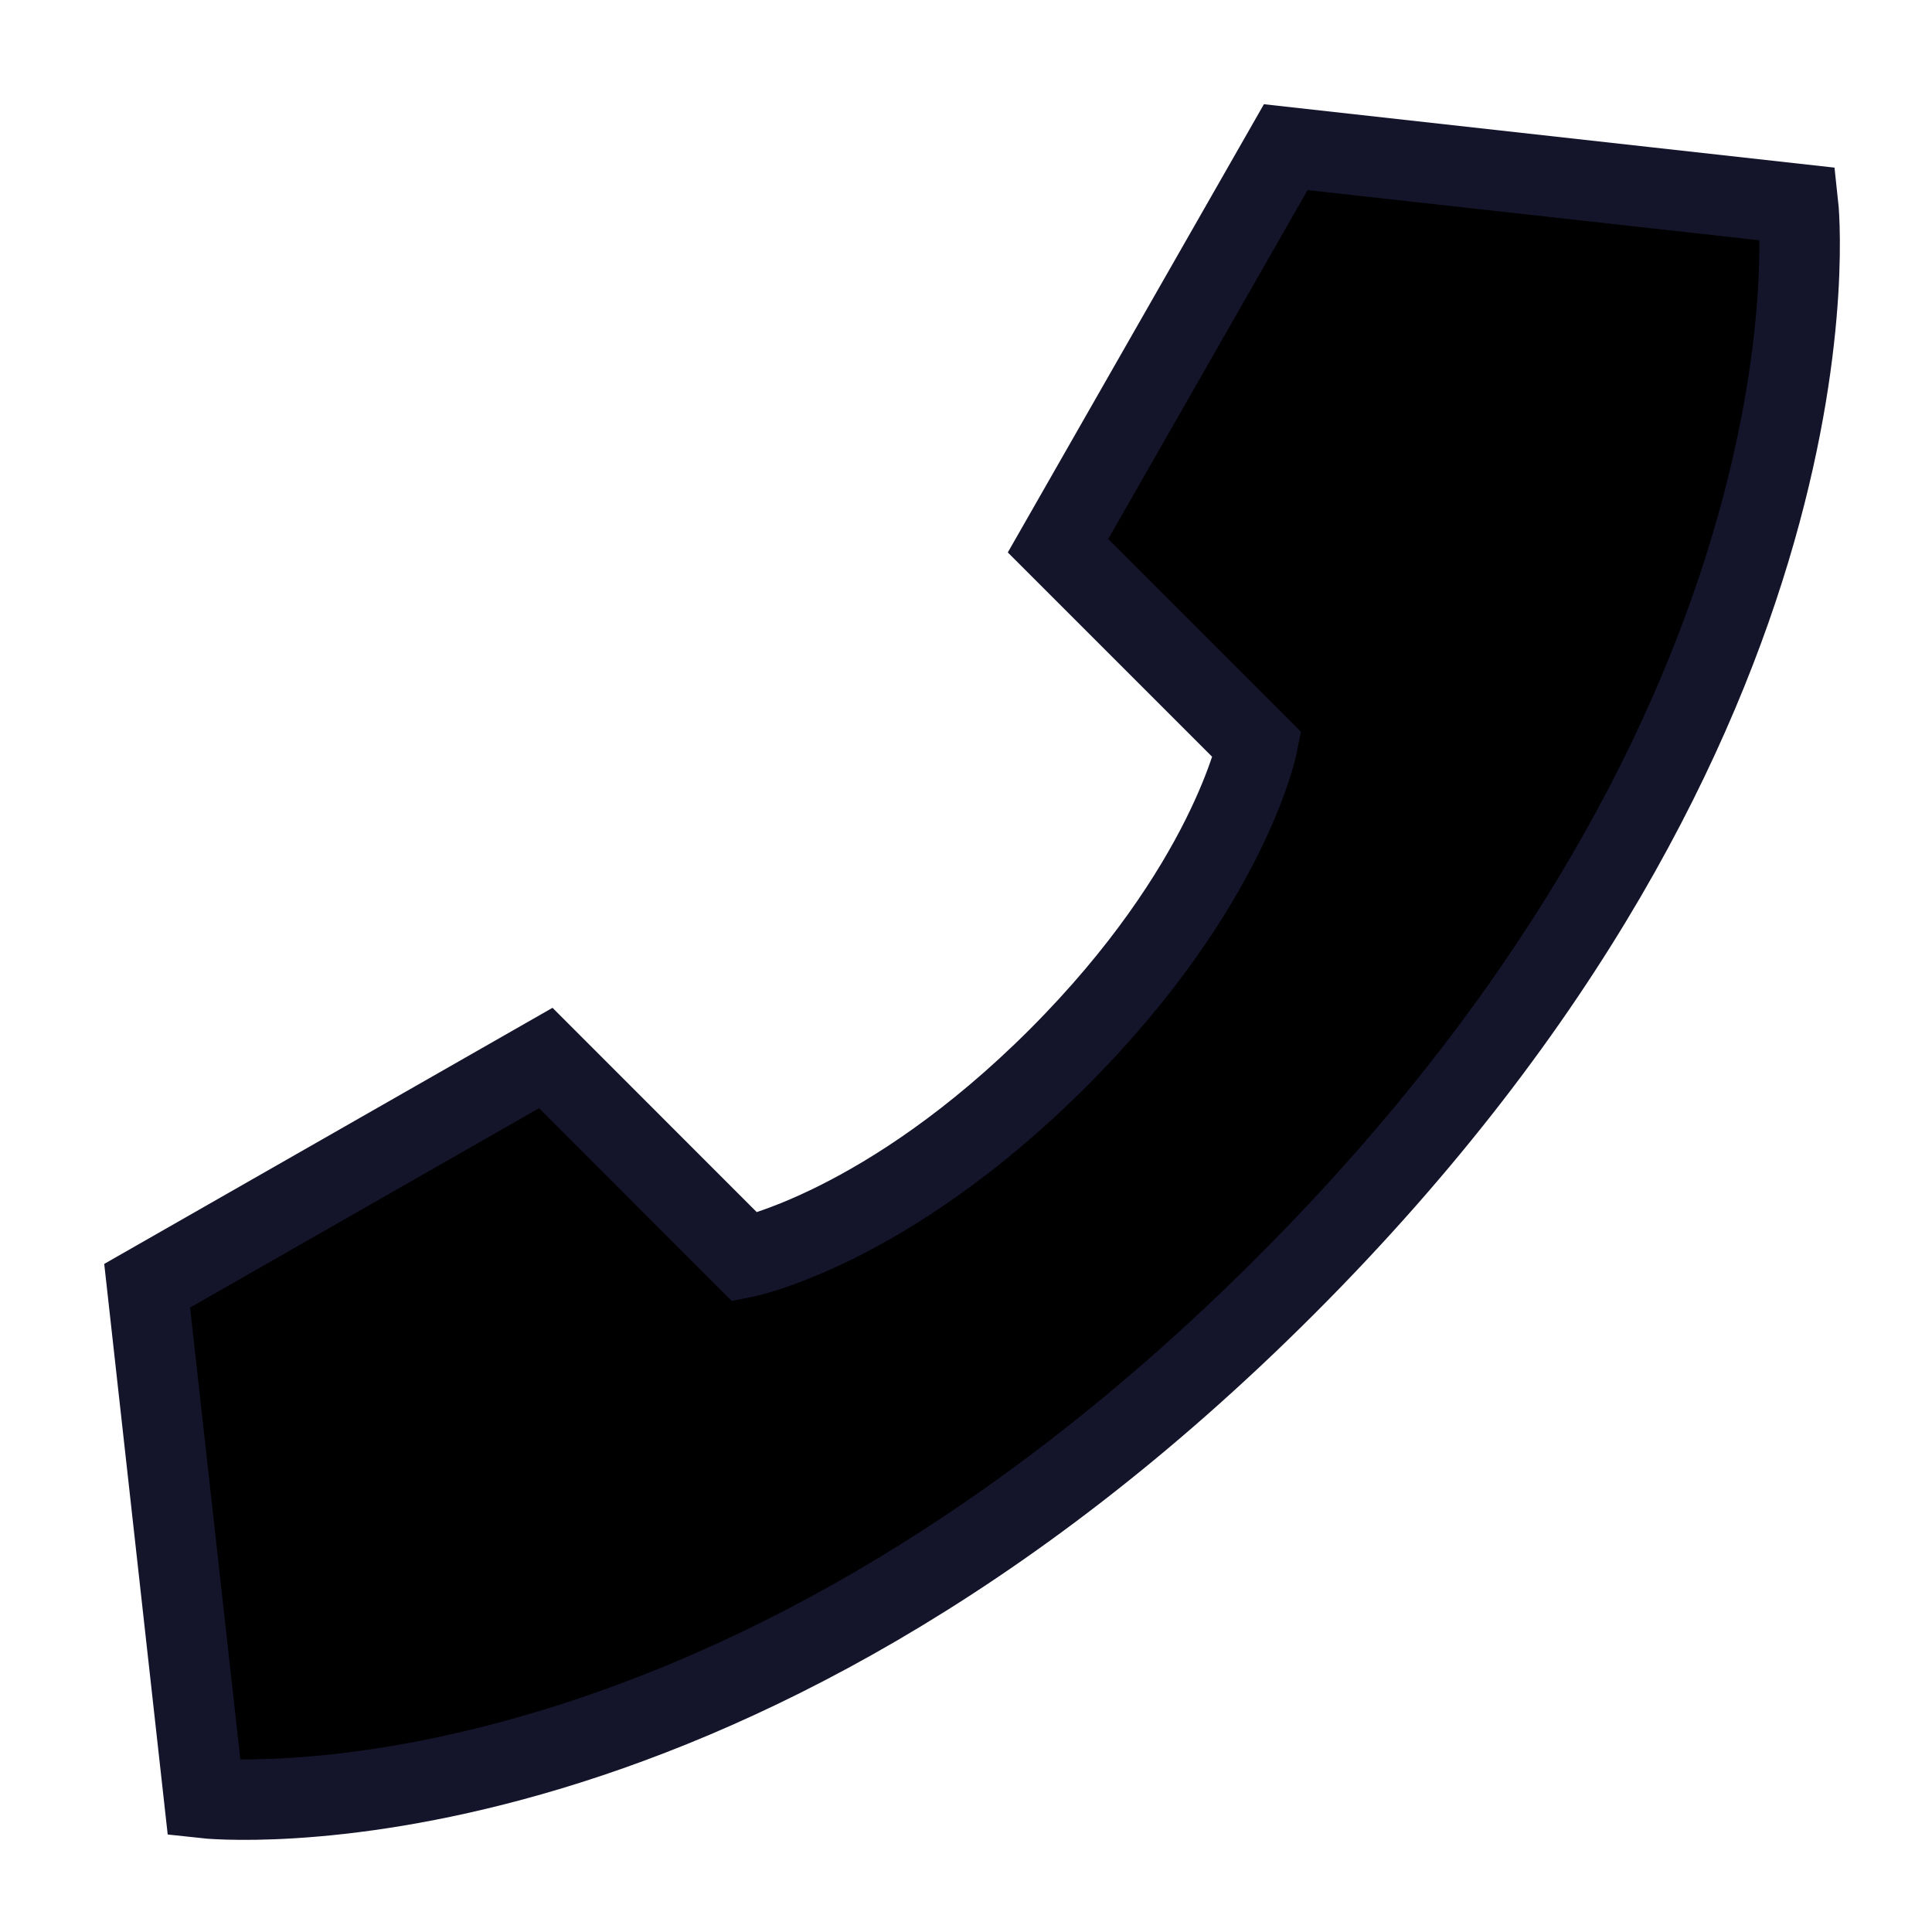
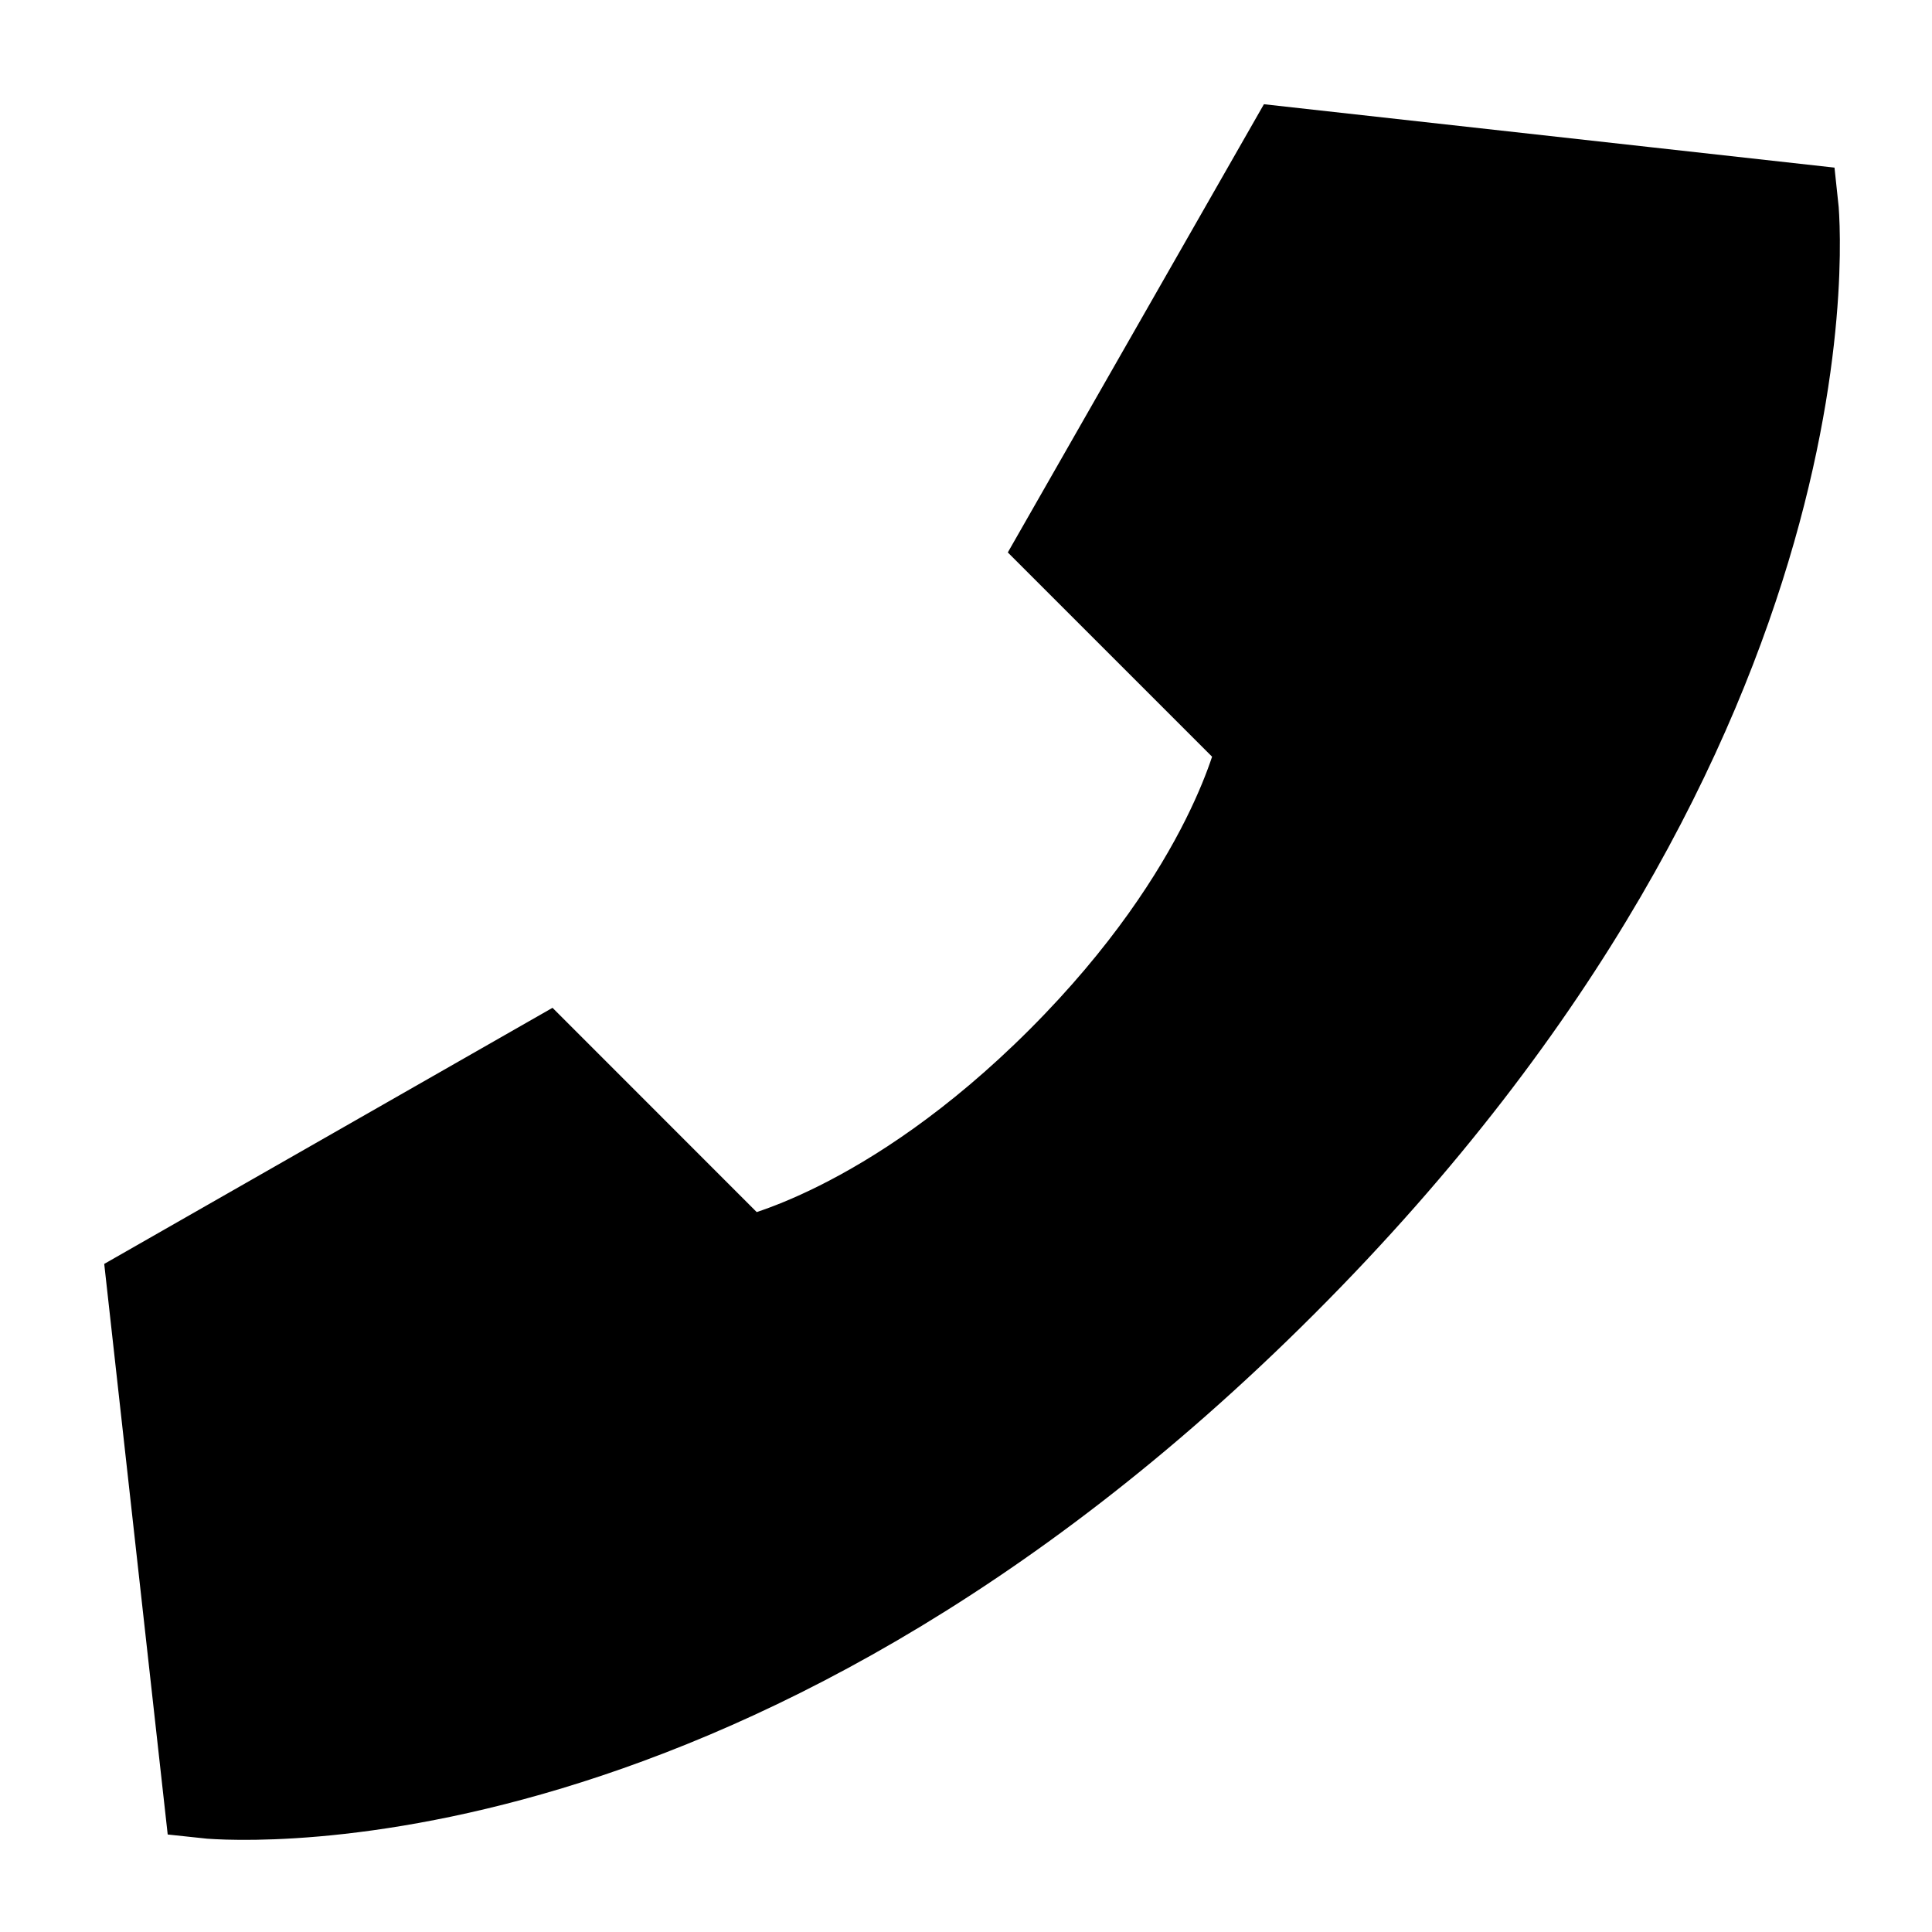
- <svg xmlns="http://www.w3.org/2000/svg" width="24" height="24" viewBox="0 0 24 24" fill="currentColor">
+ <svg xmlns="http://www.w3.org/2000/svg" width="24" height="24" viewBox="0 0 24 24" stroke="currentColor">
  <g id="Call">
-     <path id="Call_2" d="M15.972 1.828L22.336 2.535C22.336 2.535 23.043 8.899 15.972 15.97C8.901 23.042 2.536 22.336 2.536 22.336L1.828 15.972L6.78 13.143L9.254 15.618C9.254 15.618 11.021 15.264 13.143 13.143C15.264 11.021 15.618 9.254 15.618 9.254L13.143 6.779L15.972 1.828Z" stroke="#14142B" />
+     <path id="Call_2" d="M15.972 1.828L22.336 2.535C22.336 2.535 23.043 8.899 15.972 15.97C8.901 23.042 2.536 22.336 2.536 22.336L1.828 15.972L6.78 13.143L9.254 15.618C9.254 15.618 11.021 15.264 13.143 13.143C15.264 11.021 15.618 9.254 15.618 9.254L13.143 6.779L15.972 1.828Z" stroke="currentColor" />
  </g>
</svg>
